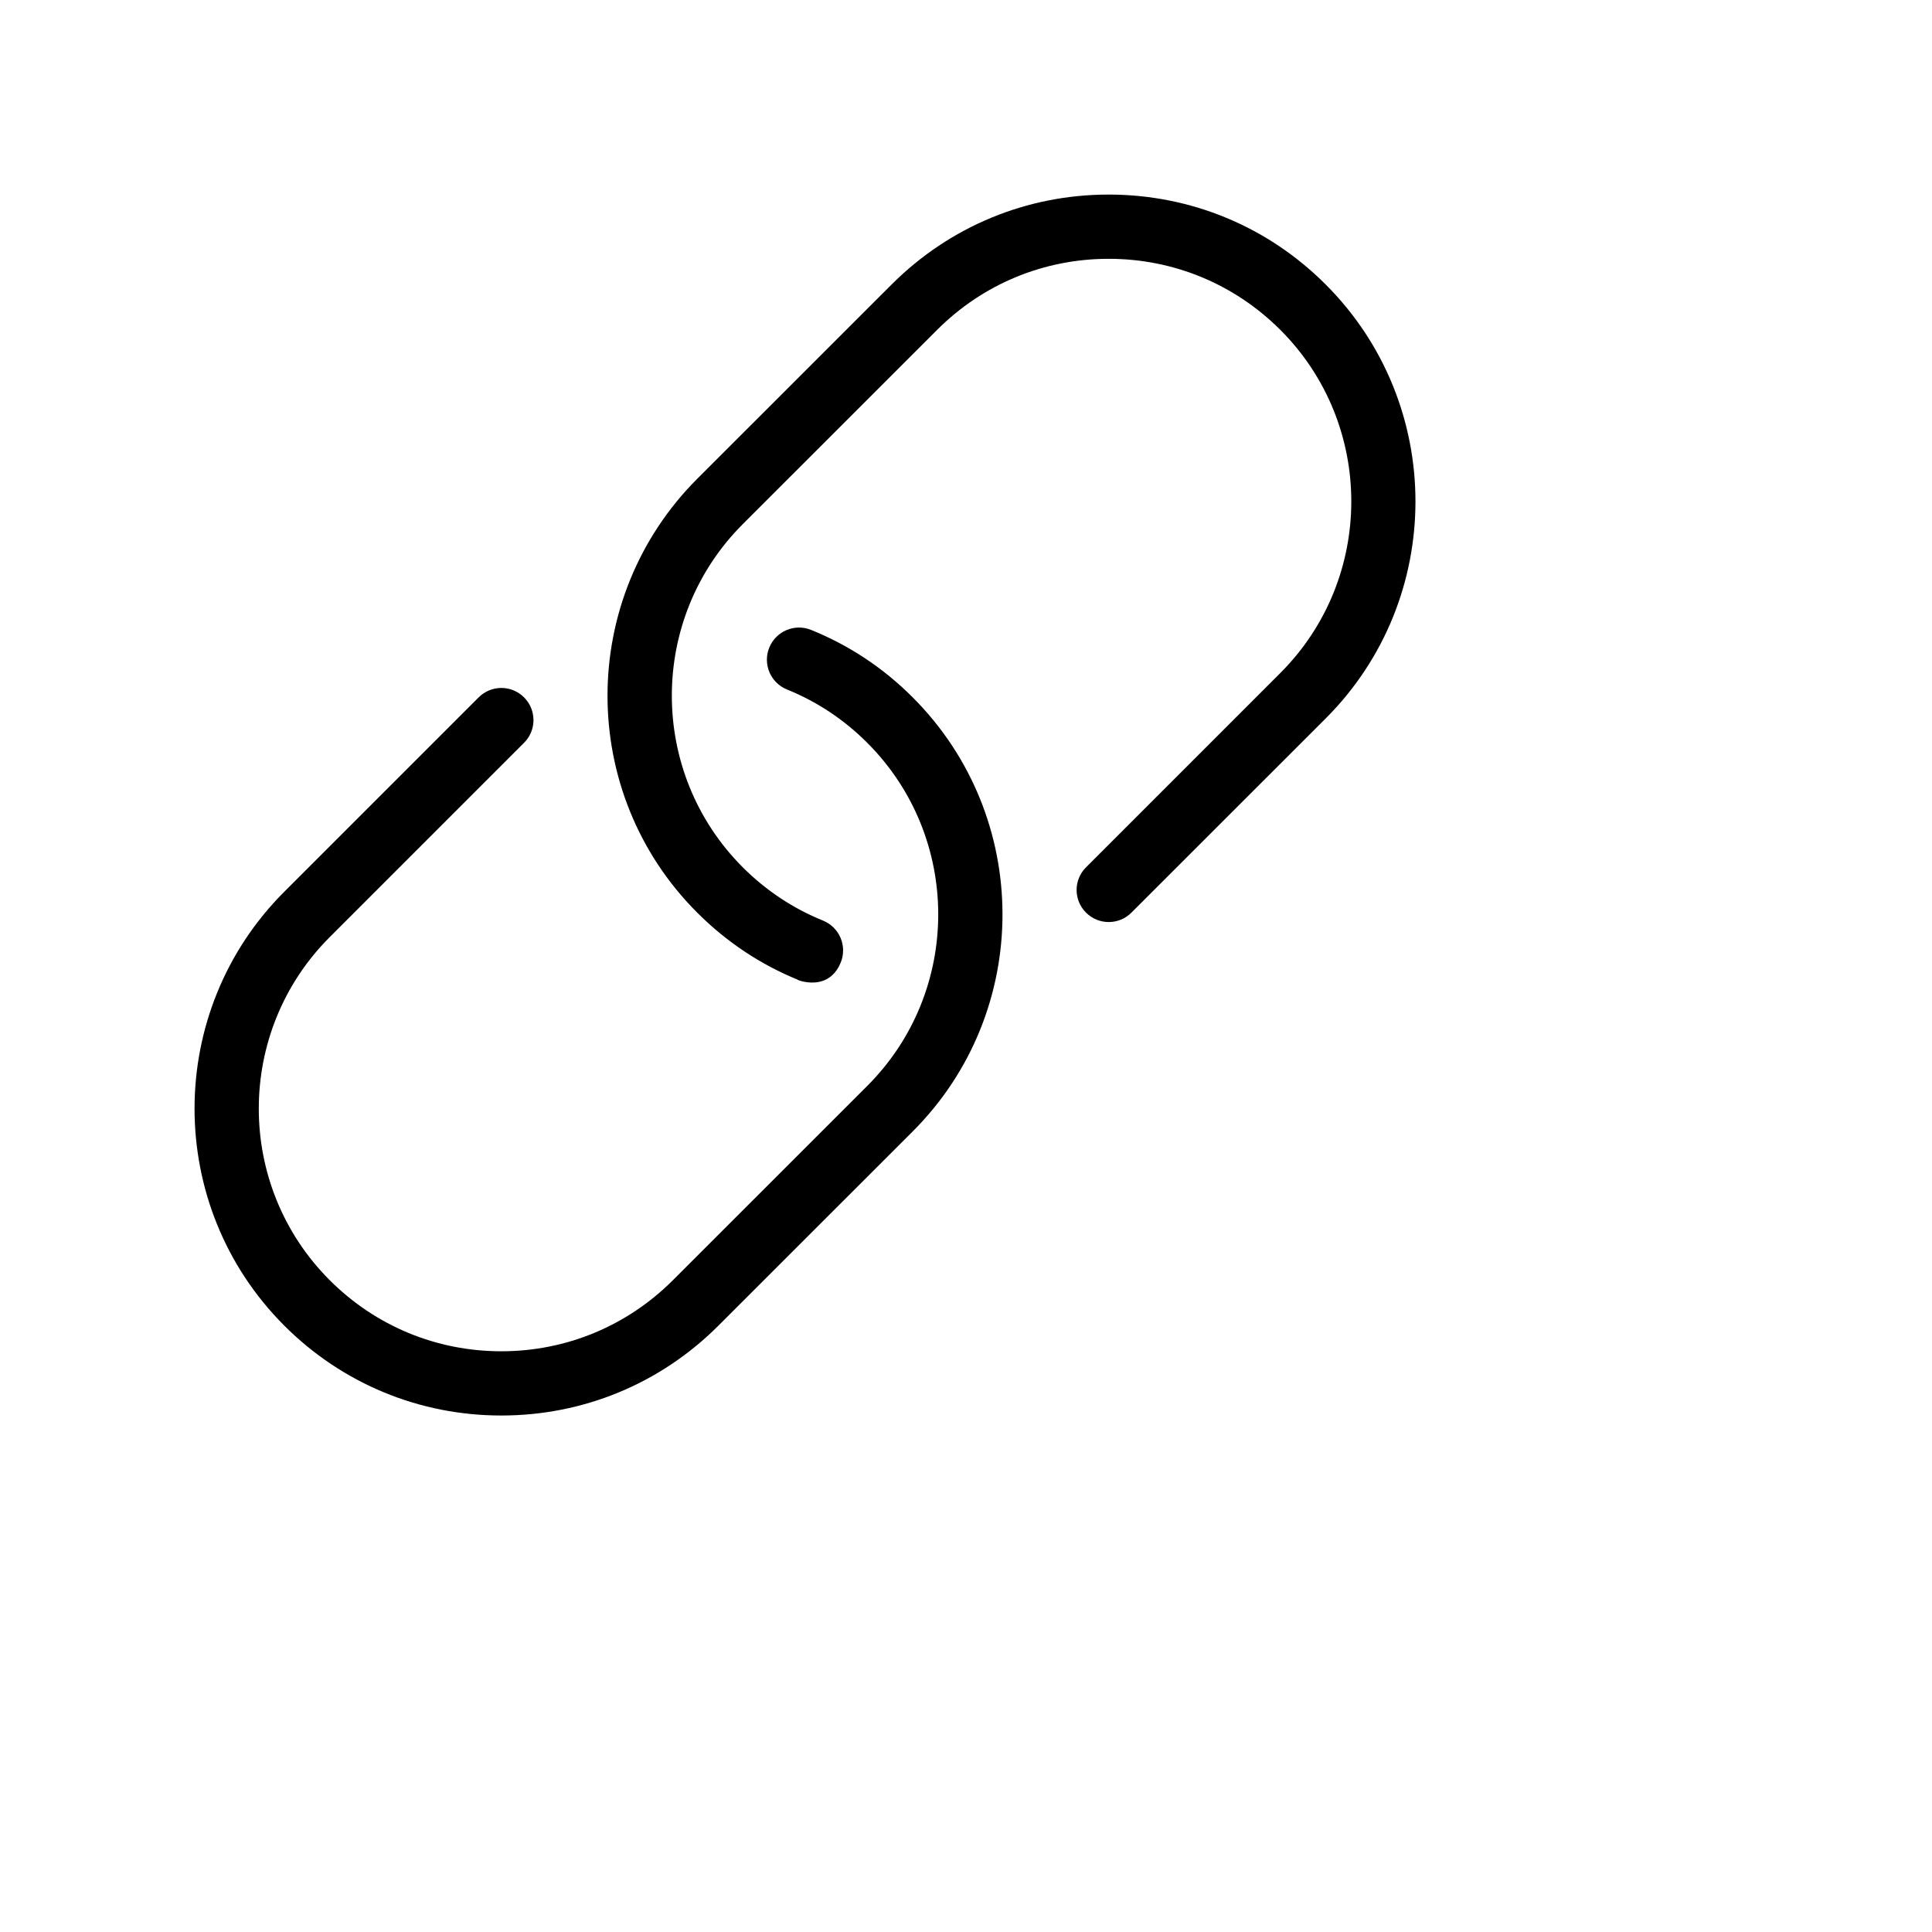
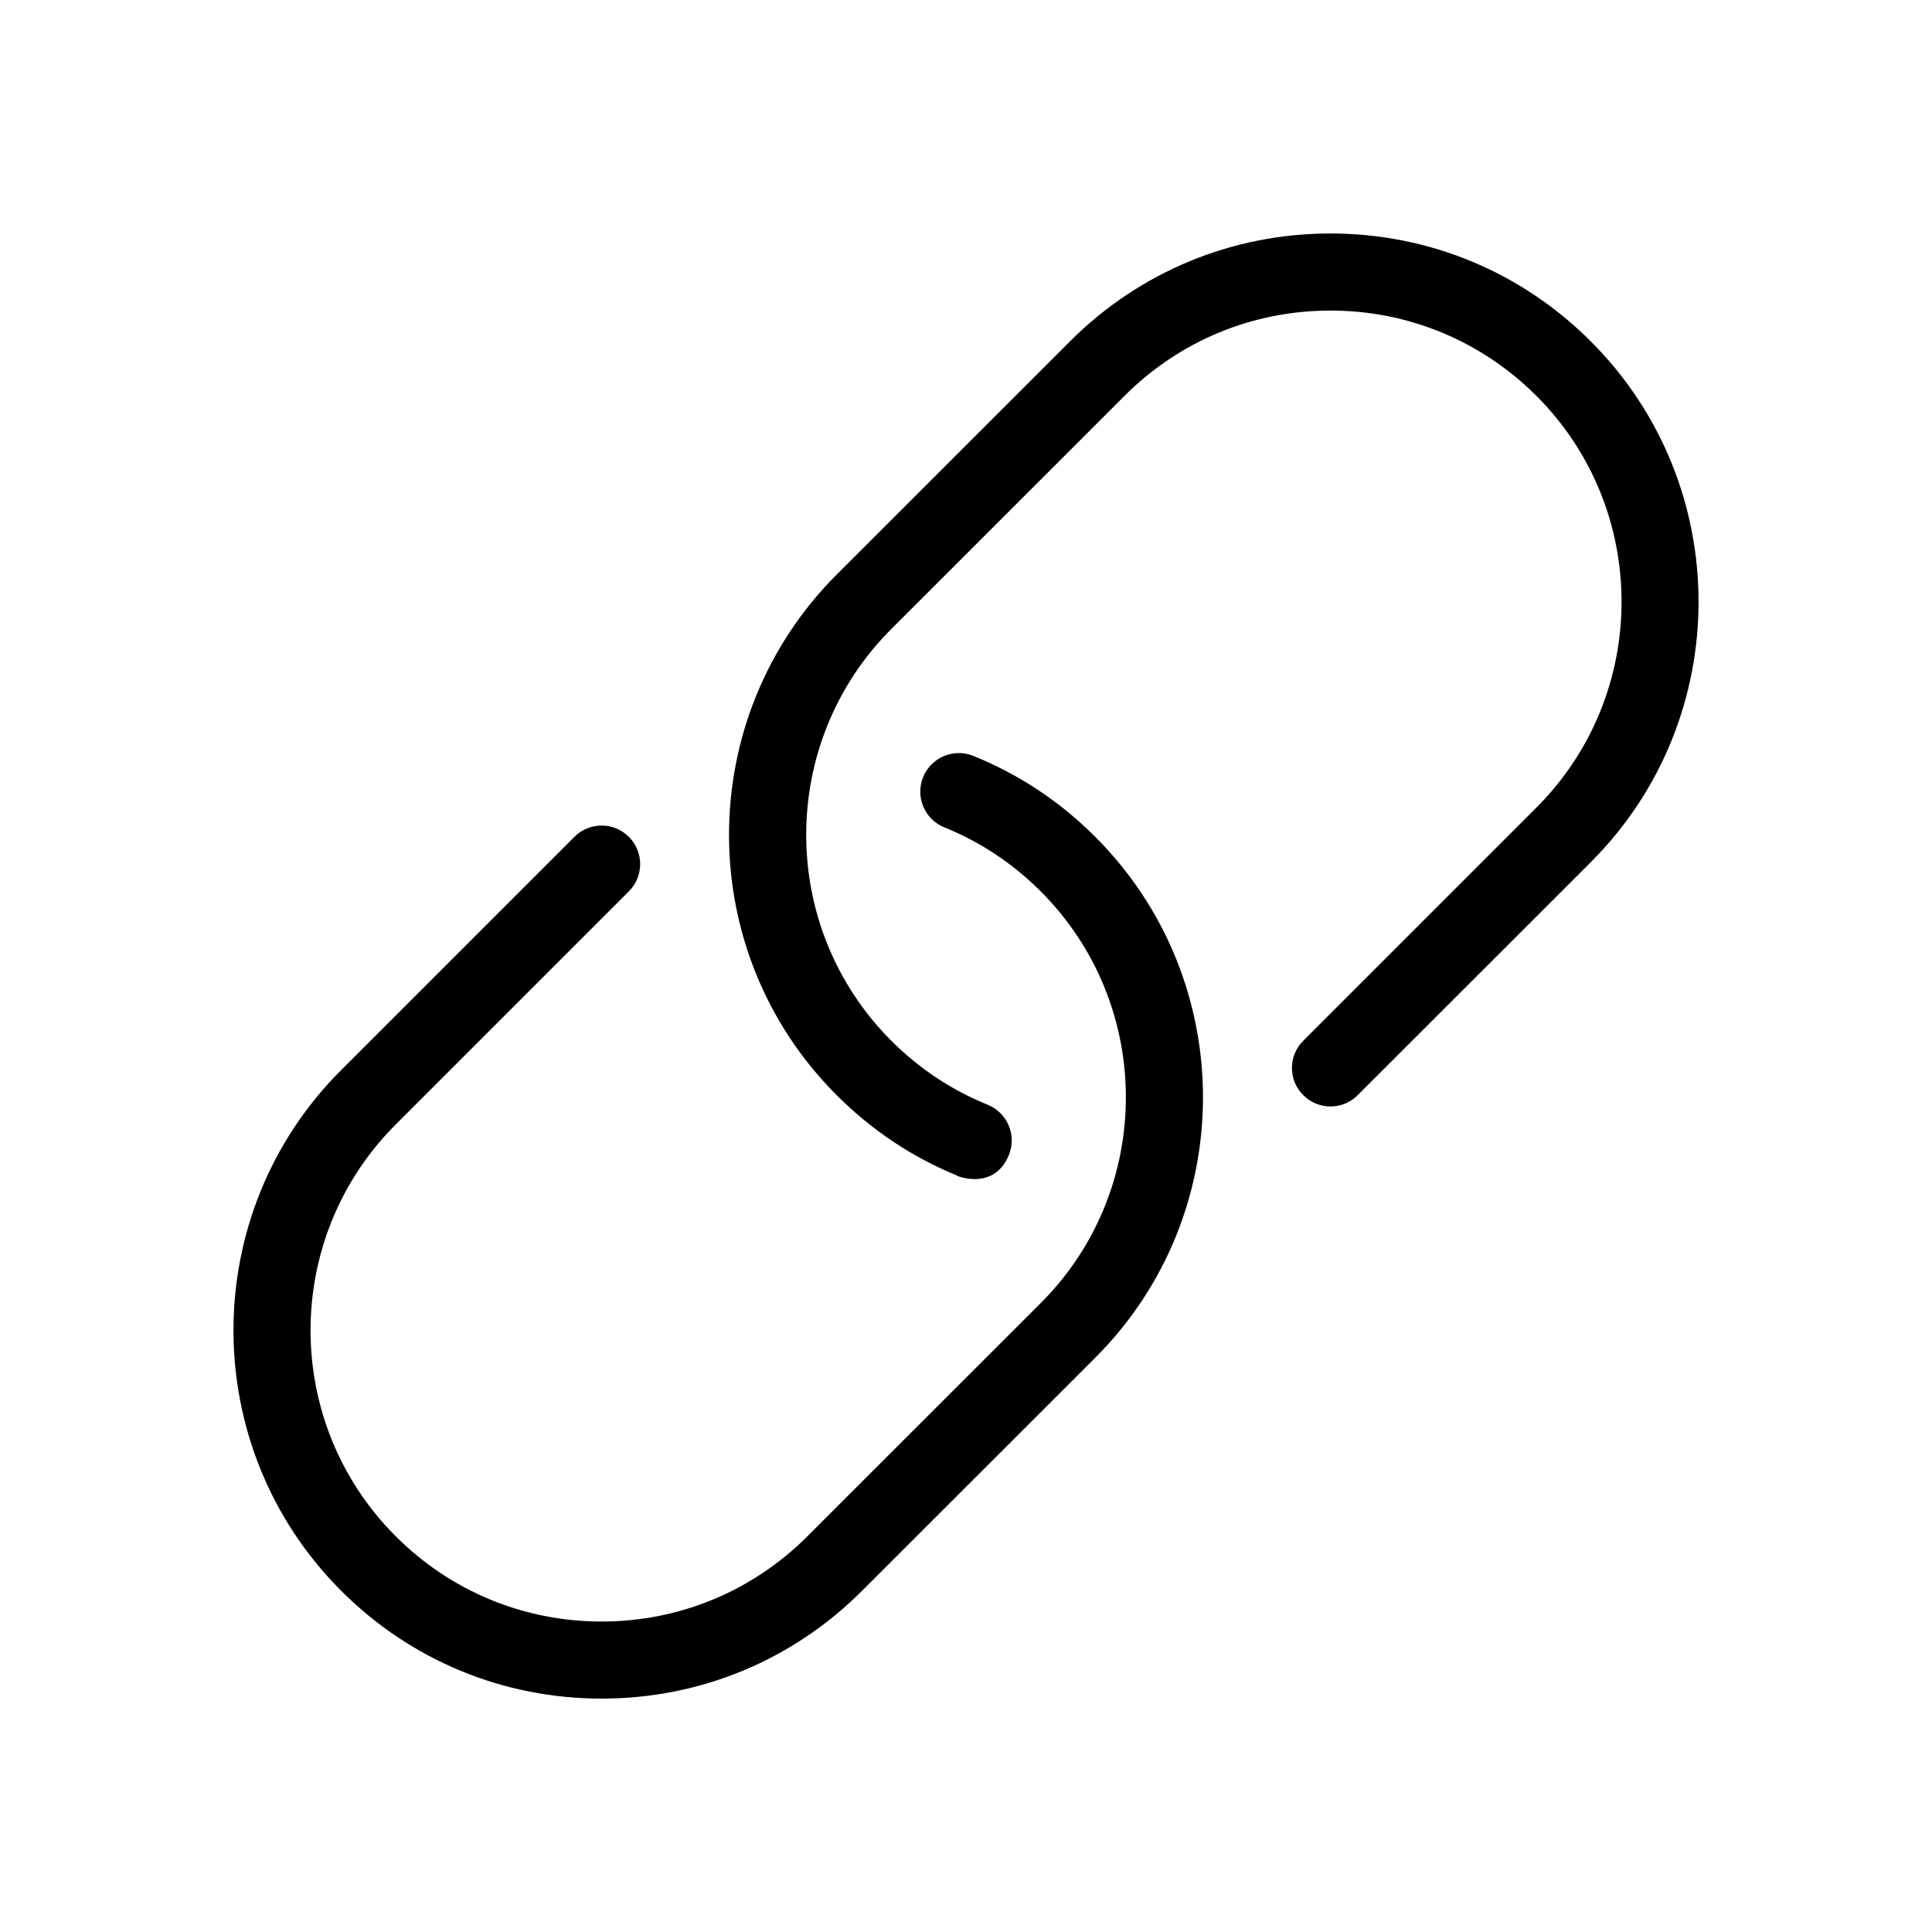
- <svg xmlns="http://www.w3.org/2000/svg" class="svg-icon" version="1.0" x="0px" y="0px" viewBox="0 0 24 24" enable-background="new 0 0 24 24" xml:space="preserve">
+ <svg xmlns="http://www.w3.org/2000/svg" class="svg-icon" version="1.0" x="0px" y="0px" viewBox="0 0 20 20" enable-background="new 0 0 20 20" xml:space="preserve">
  <path d="M16.469,8.924l-2.414,2.413c-0.156,0.156-0.408,0.156-0.564,0c-0.156-0.155-0.156-0.408,0-0.563l2.414-2.414c1.175-1.175,1.175-3.087,0-4.262c-0.57-0.569-1.326-0.883-2.132-0.883s-1.562,0.313-2.132,0.883L9.227,6.511c-1.175,1.175-1.175,3.087,0,4.263c0.288,0.288,0.624,0.511,0.997,0.662c0.204,0.083,0.303,0.315,0.22,0.52c-0.171,0.422-0.643,0.17-0.52,0.22c-0.473-0.191-0.898-0.474-1.262-0.838c-1.487-1.485-1.487-3.904,0-5.391l2.414-2.413c0.72-0.72,1.678-1.117,2.696-1.117s1.976,0.396,2.696,1.117C17.955,5.02,17.955,7.438,16.469,8.924 M10.076,7.825c-0.205-0.083-0.437,0.016-0.52,0.22c-0.083,0.205,0.016,0.437,0.22,0.52c0.374,0.151,0.709,0.374,0.997,0.662c1.176,1.176,1.176,3.088,0,4.263l-2.414,2.413c-0.569,0.569-1.326,0.883-2.131,0.883s-1.562-0.313-2.132-0.883c-1.175-1.175-1.175-3.087,0-4.262L6.51,9.227c0.156-0.155,0.156-0.408,0-0.564c-0.156-0.156-0.408-0.156-0.564,0l-2.414,2.414c-1.487,1.485-1.487,3.904,0,5.391c0.72,0.72,1.678,1.116,2.696,1.116s1.976-0.396,2.696-1.116l2.414-2.413c1.487-1.486,1.487-3.905,0-5.392C10.974,8.298,10.55,8.017,10.076,7.825" />
</svg>
